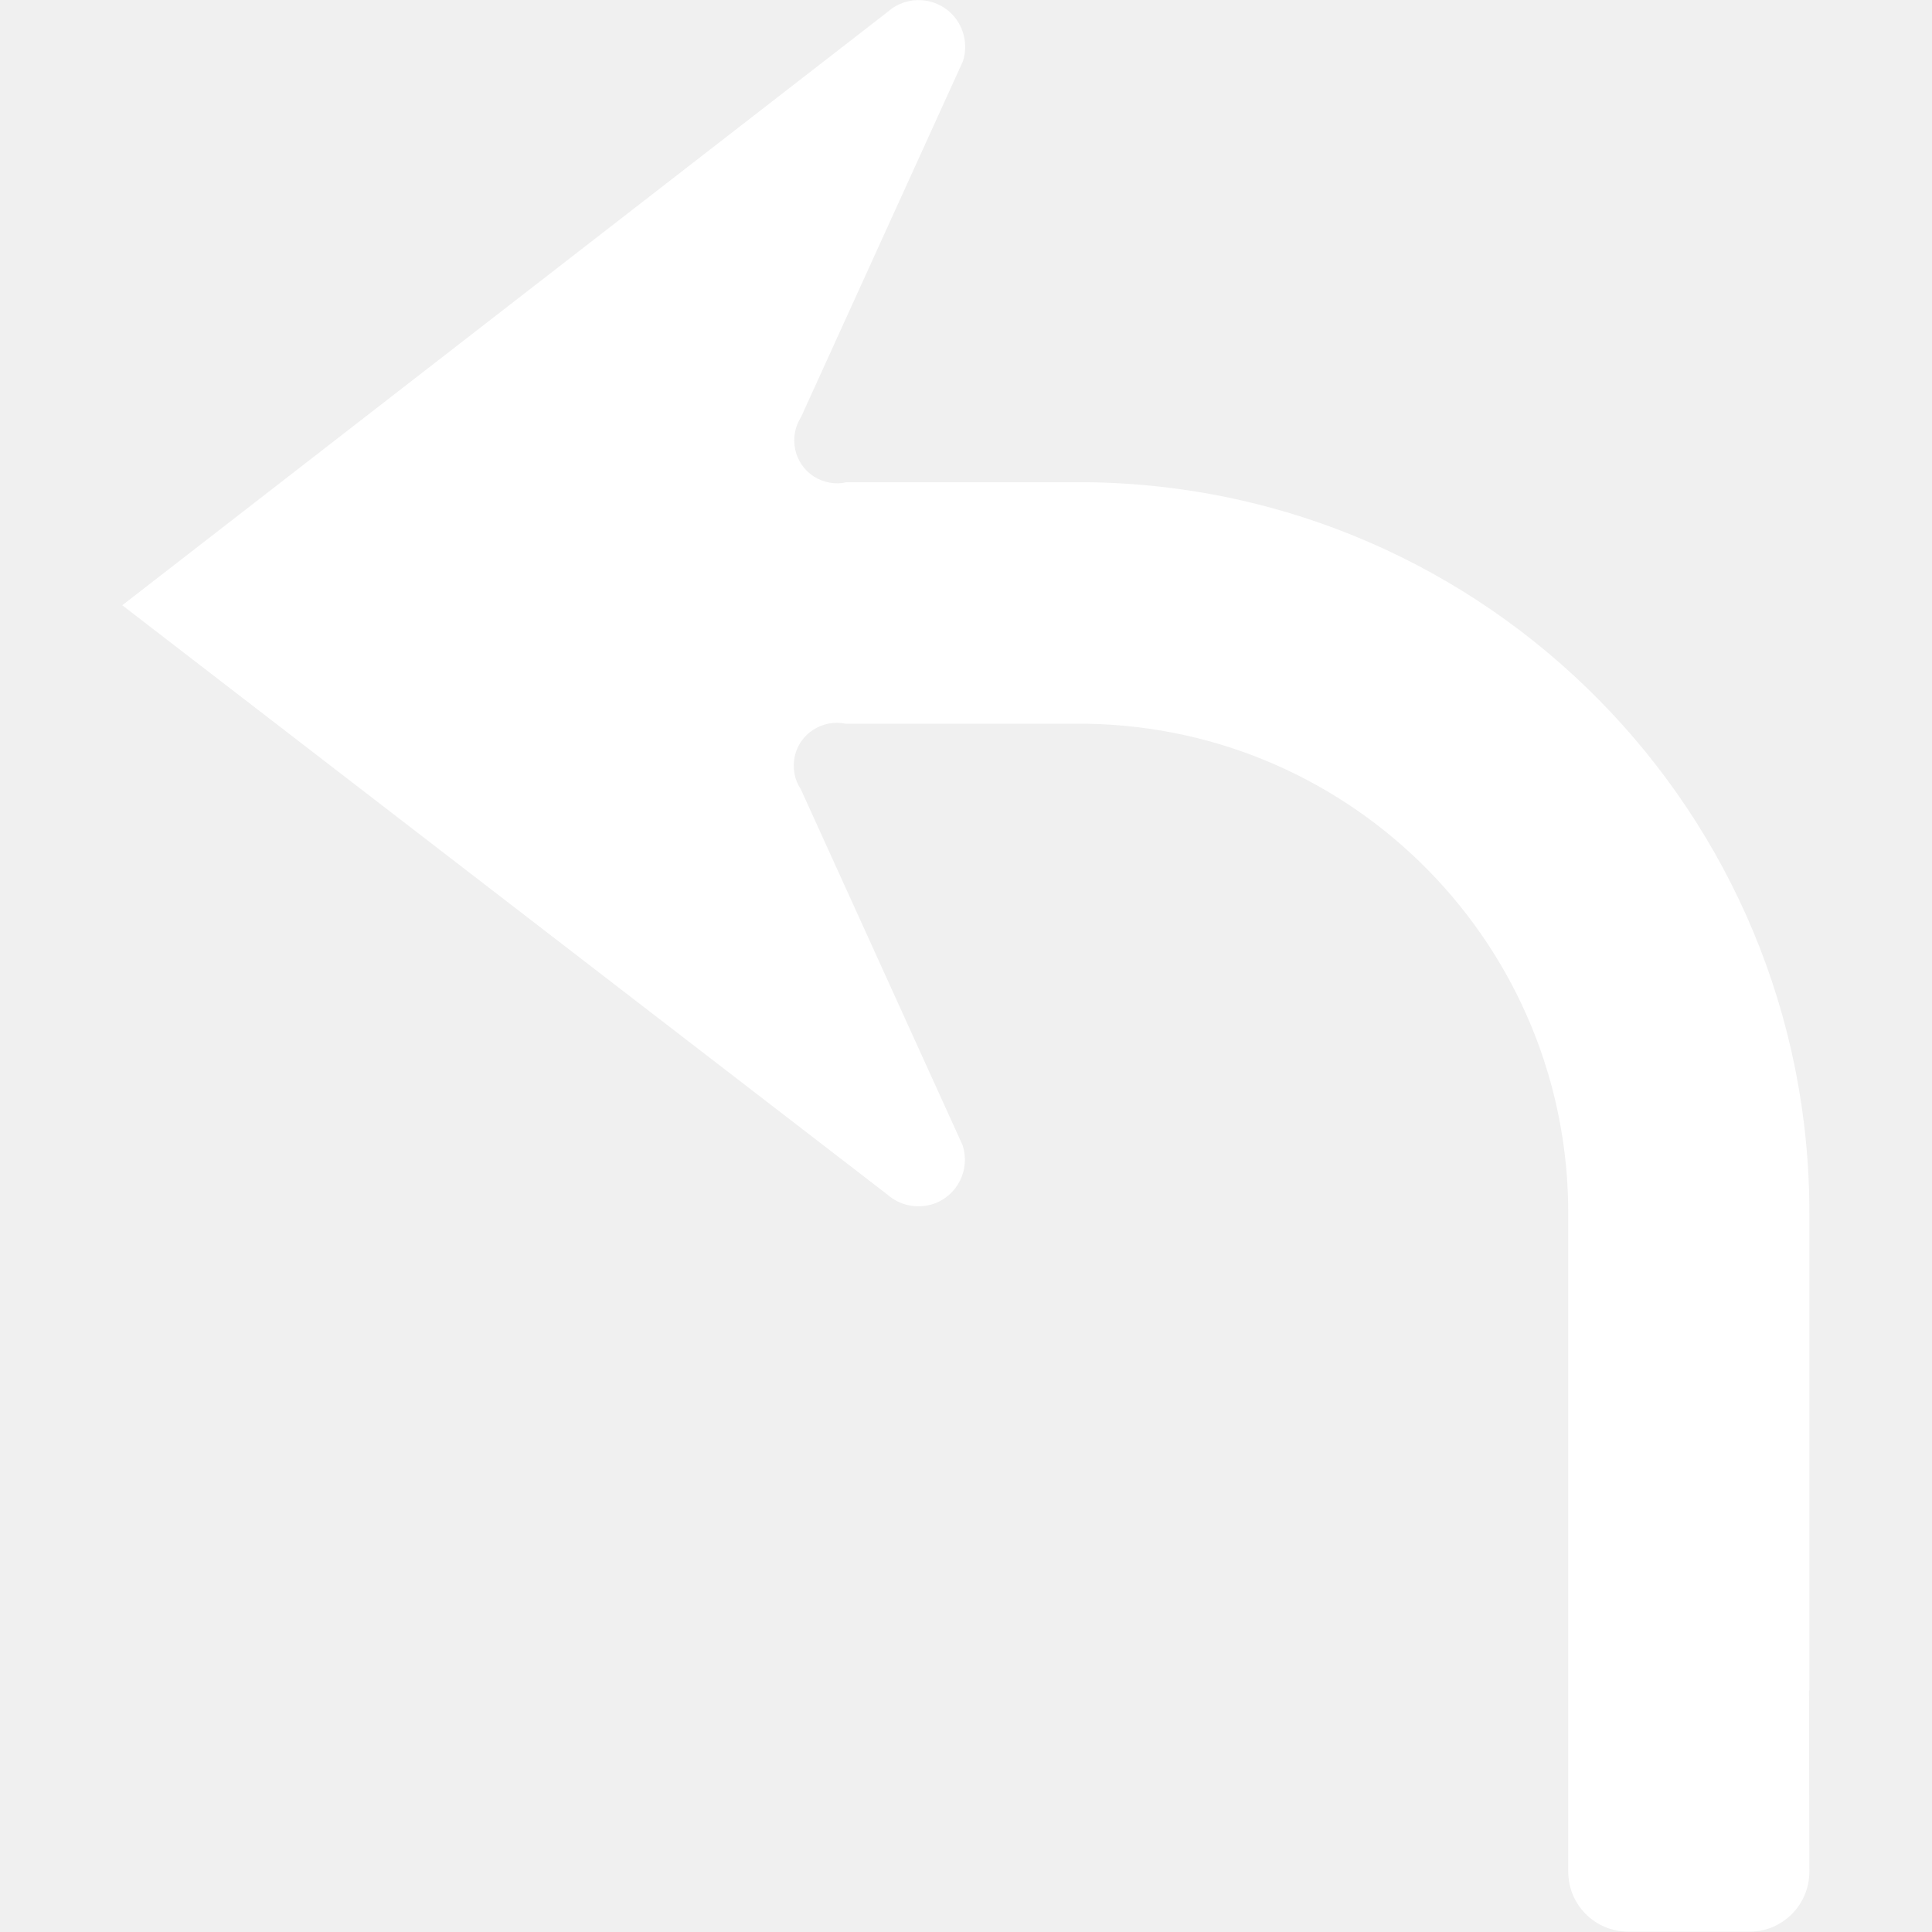
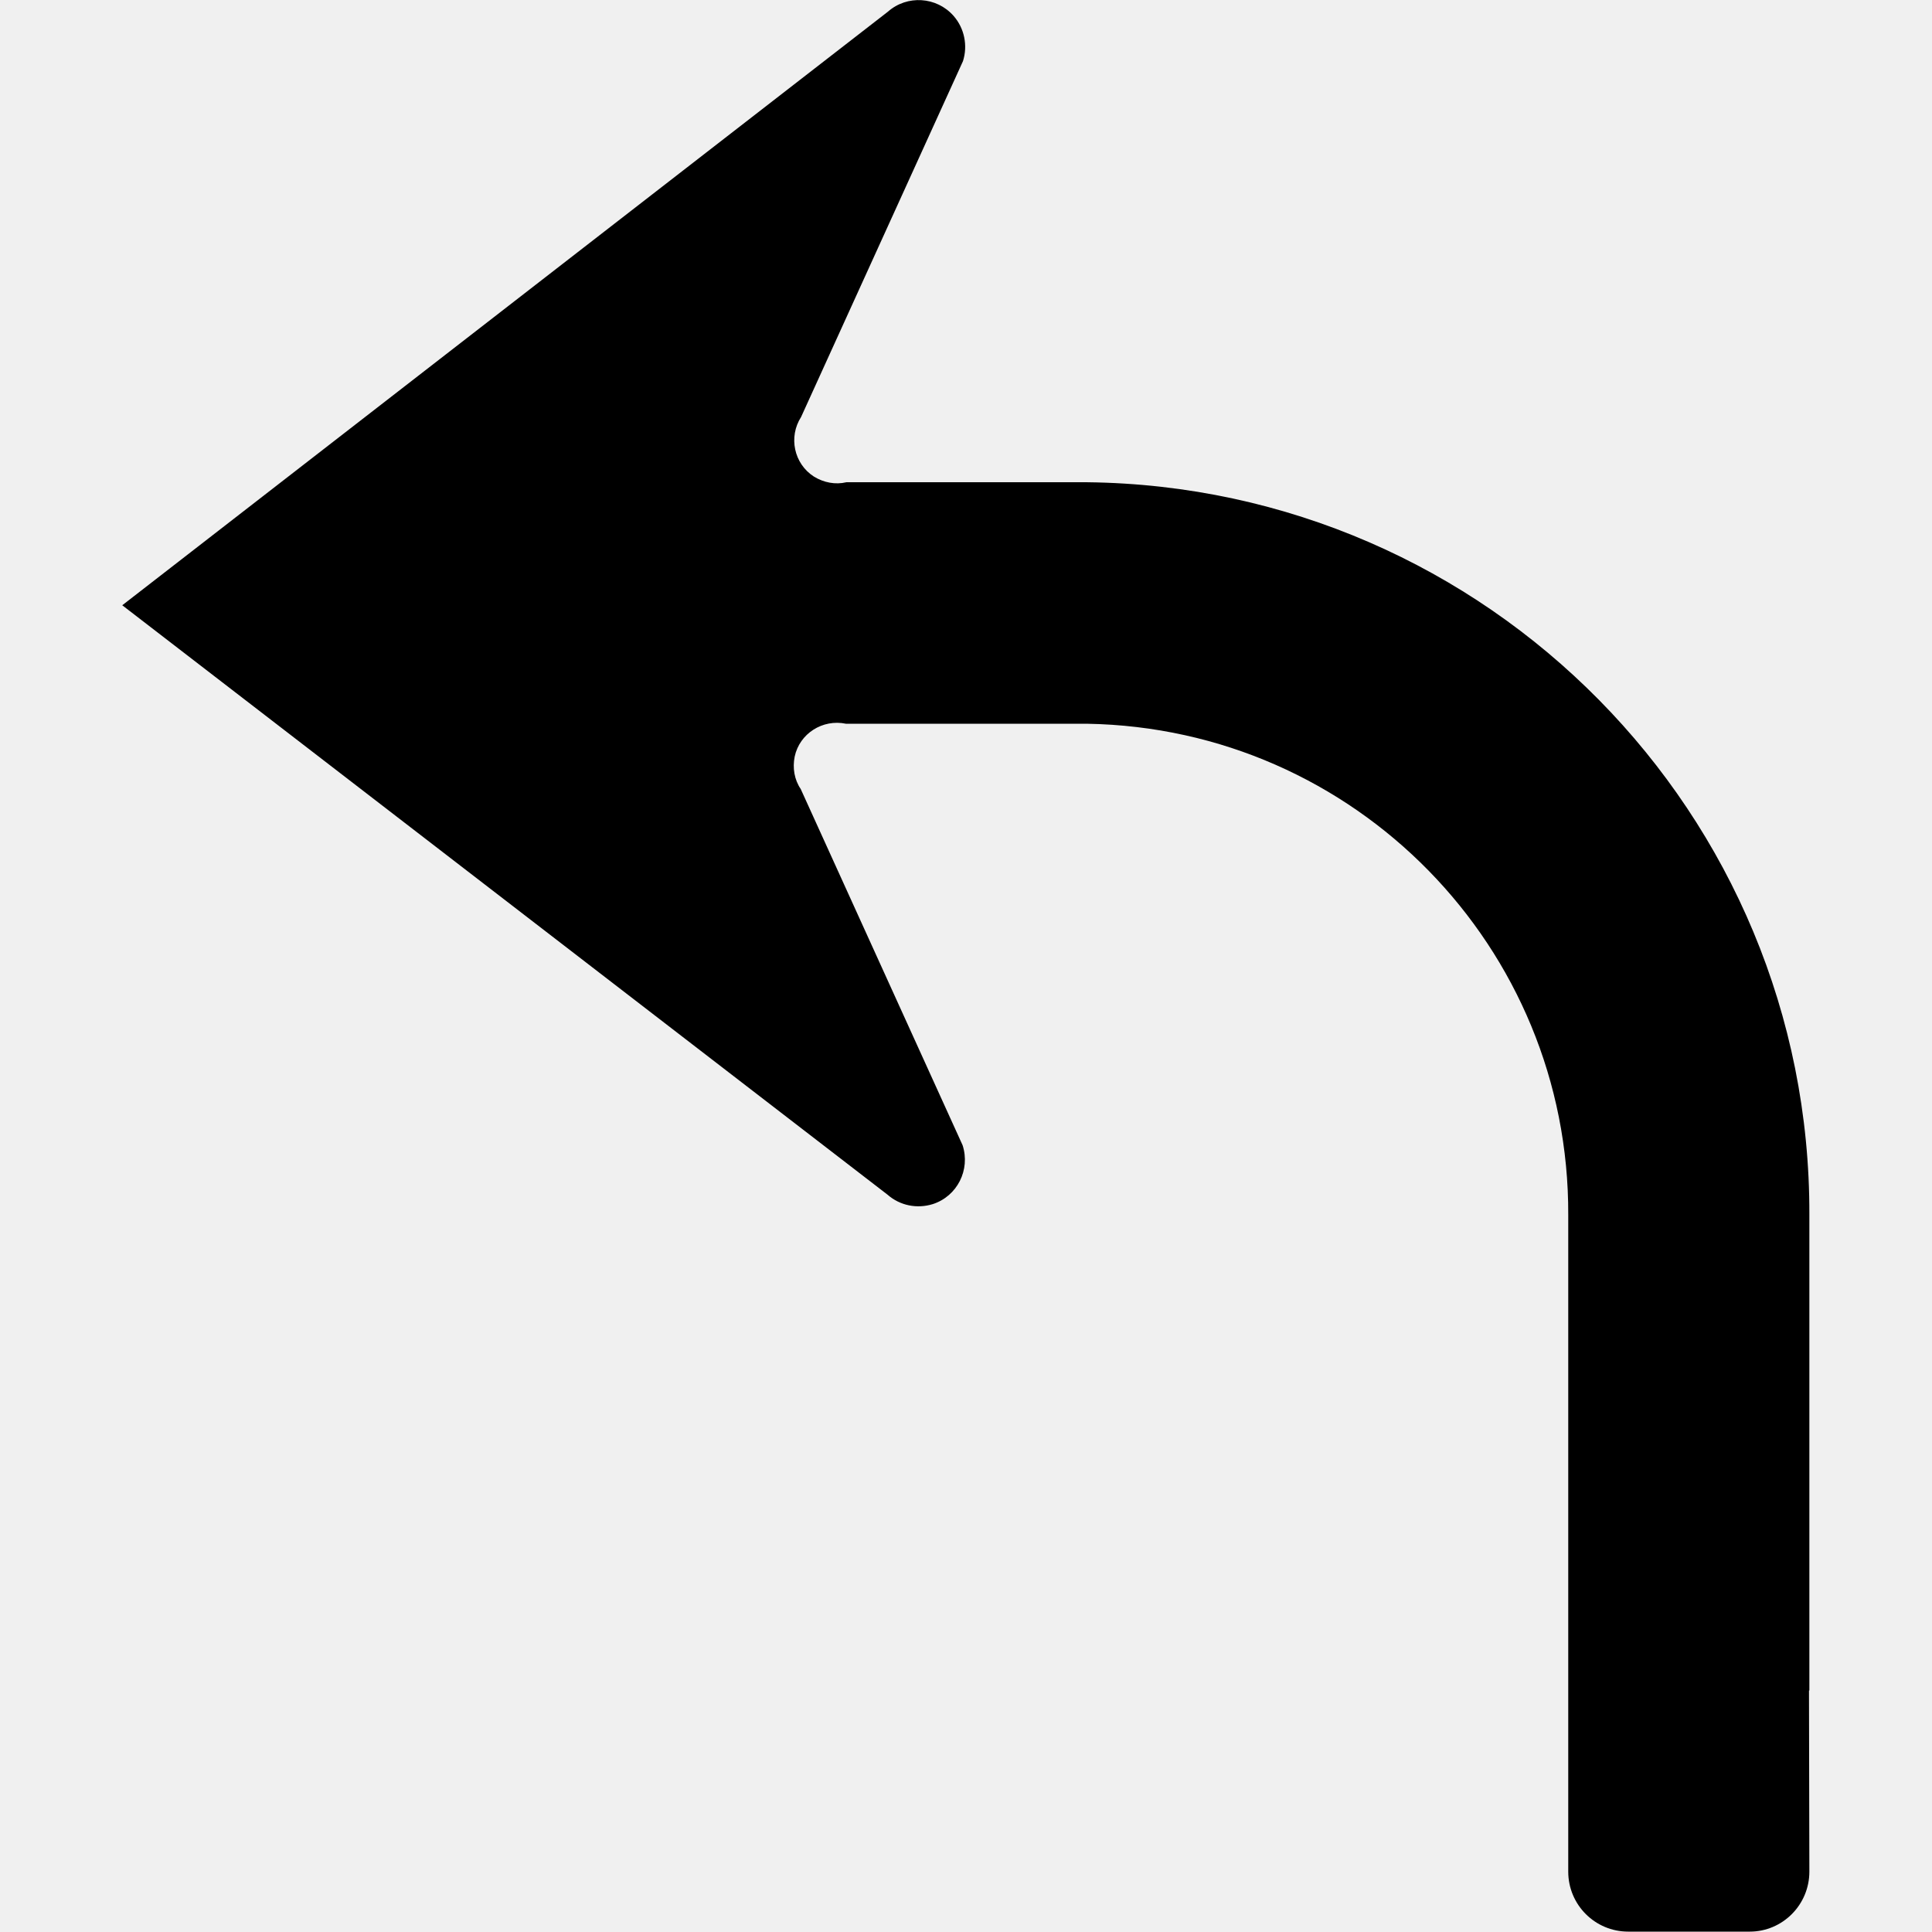
<svg xmlns="http://www.w3.org/2000/svg" version="1.1" id="Layer_1" x="0px" y="0px" viewBox="0 0 512 512" style="enable-background:new 0 0 512 512;" xml:space="preserve">
-   <g fill="white">
+   <g fill="black">
    <path d="M287.8,127.8l0.3,0c106.2,1.2,191.7,87.9,191.4,194.1v126.1h-0.1l0.1,48c0,8.8-7.1,15.9-15.8,15.9h0h-32.2   c-8.8,0-15.9-7.1-15.9-15.9V322c0.3-71-56.5-129-127.5-130.2h-63.9c-6.2-1.3-12.3,2.6-13.6,8.7c-0.6,3-0.1,6.1,1.6,8.6l42.9,94.4   c2.1,6.5-1.4,13.5-7.9,15.6c-4.2,1.3-8.7,0.4-12-2.5L32.4,160.4L235.3,3.1c5.1-4.5,12.9-4,17.4,1.1c2.9,3.3,3.8,7.9,2.5,12   l-42.9,94.3c-3.4,5.3-1.9,12.4,3.4,15.8c2.6,1.6,5.7,2.2,8.6,1.5L287.8,127.8" />
  </g>
</svg>
